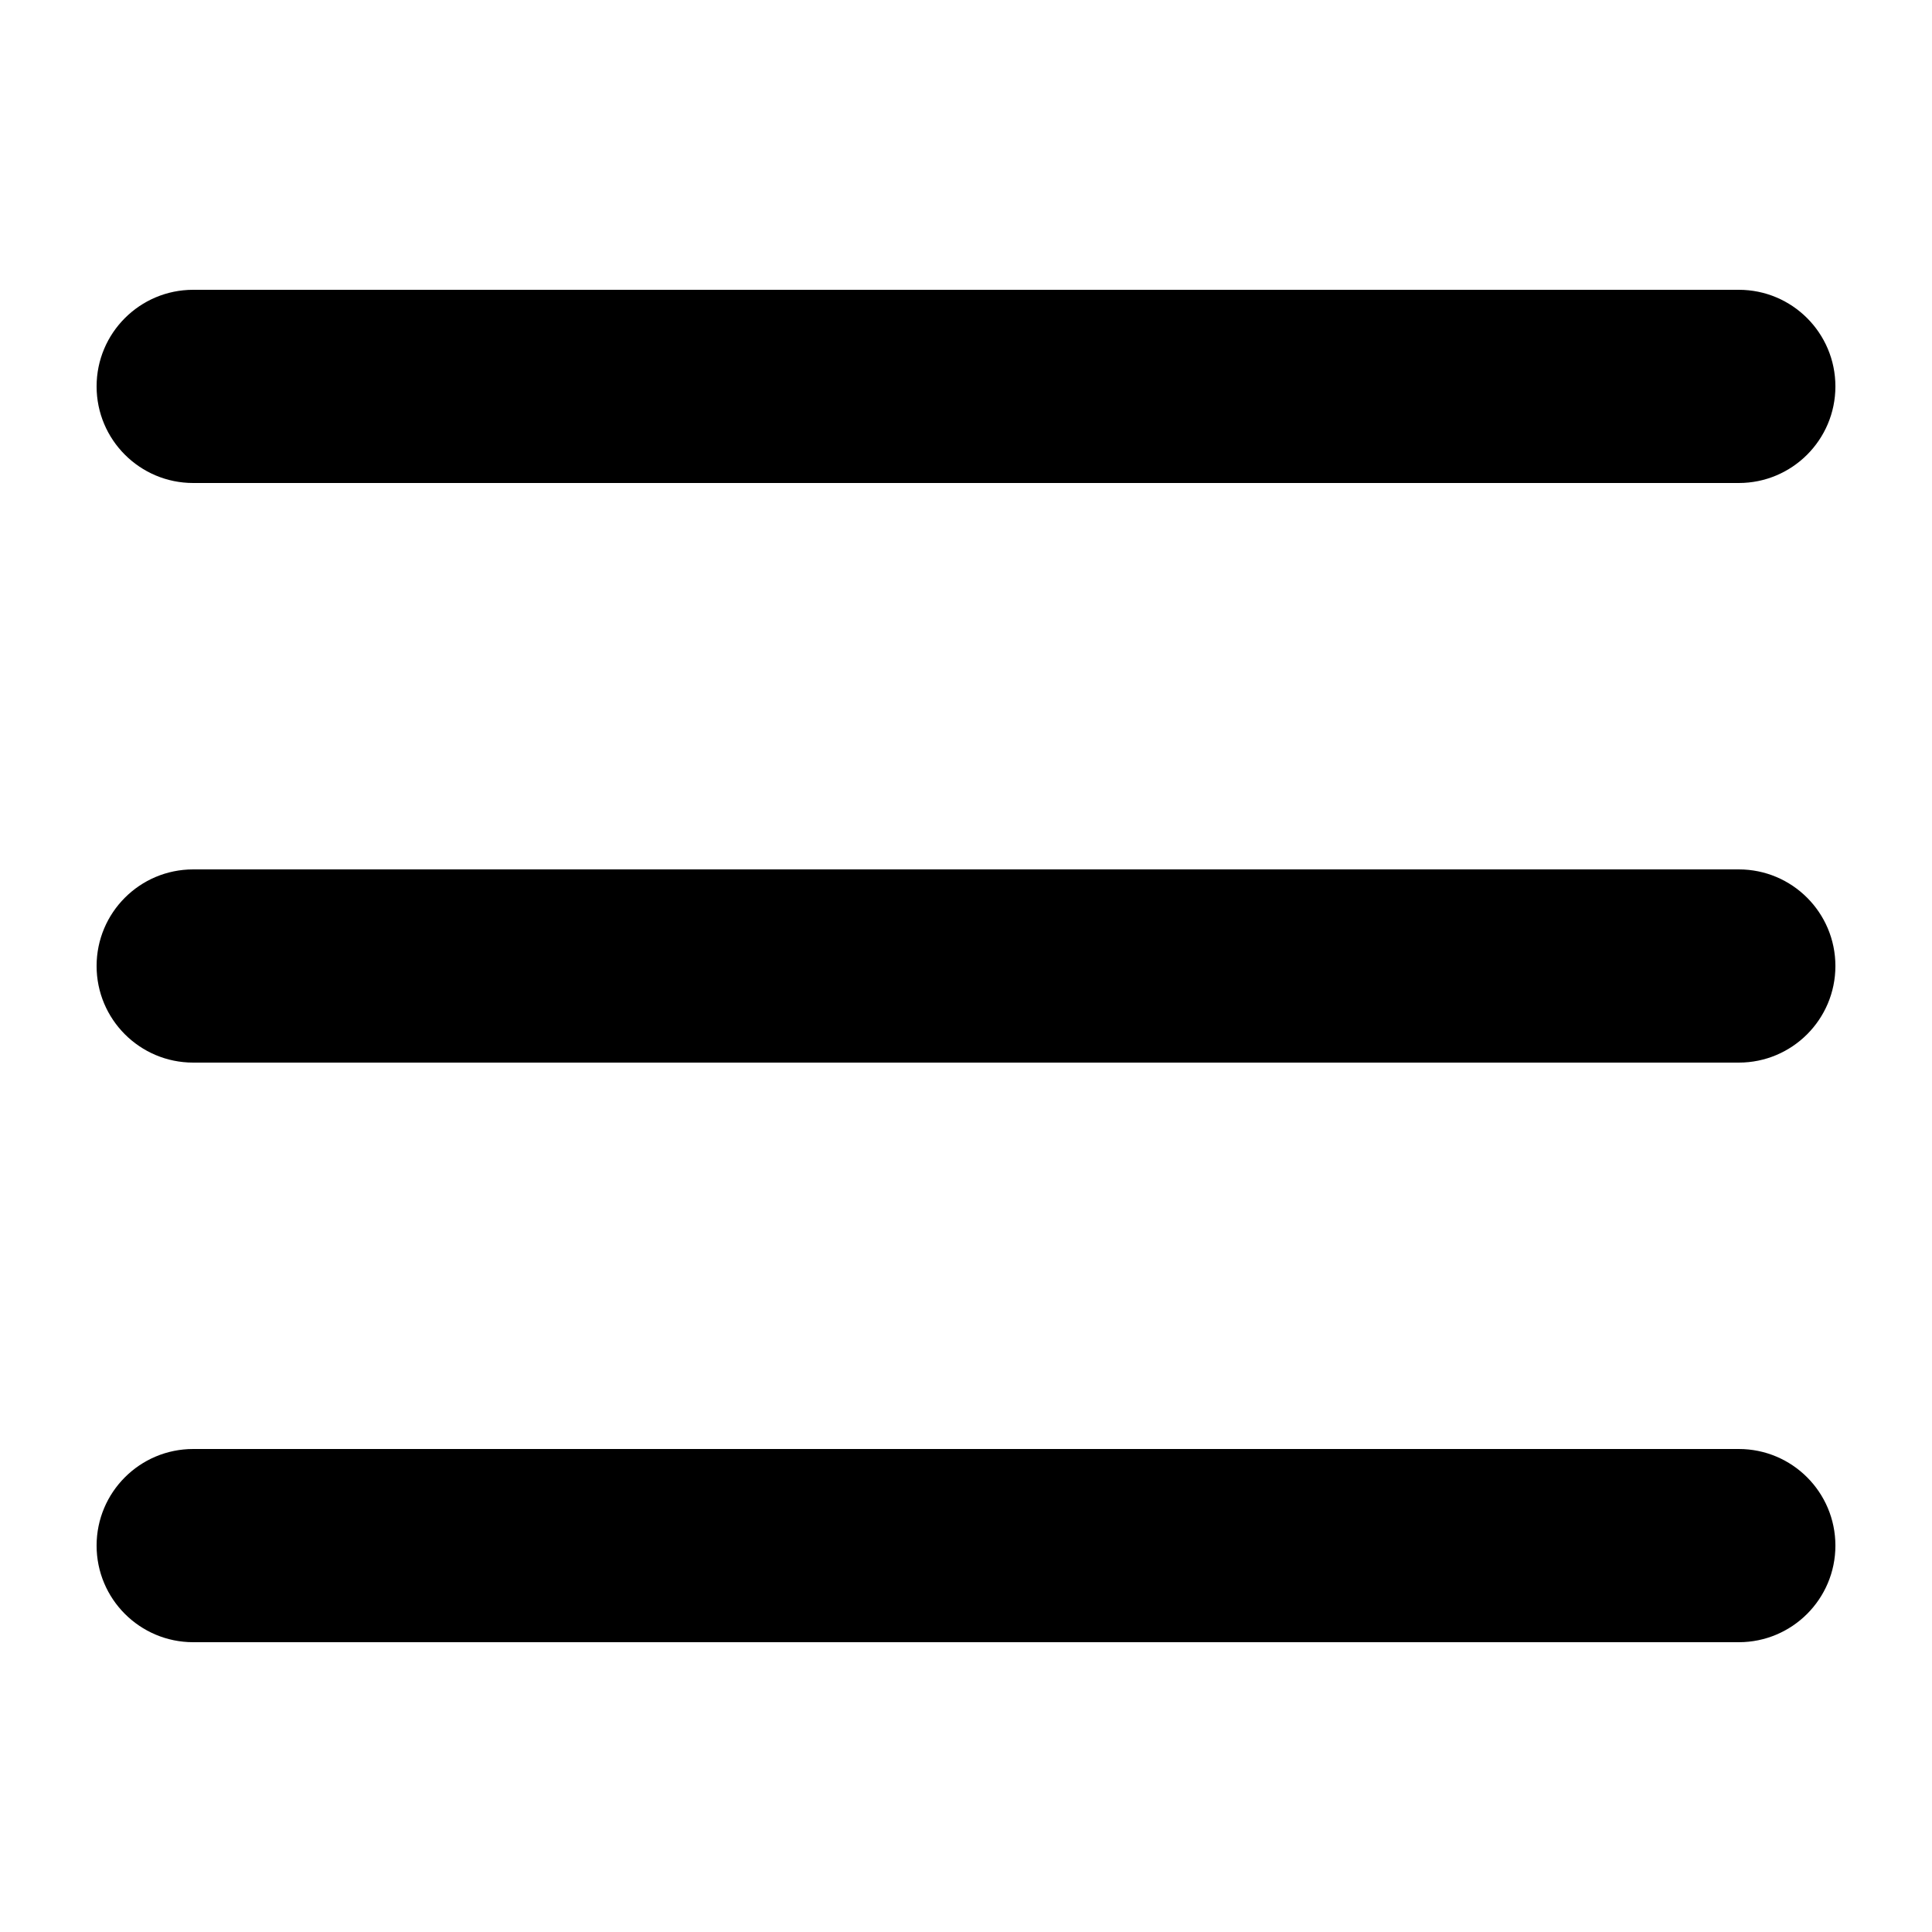
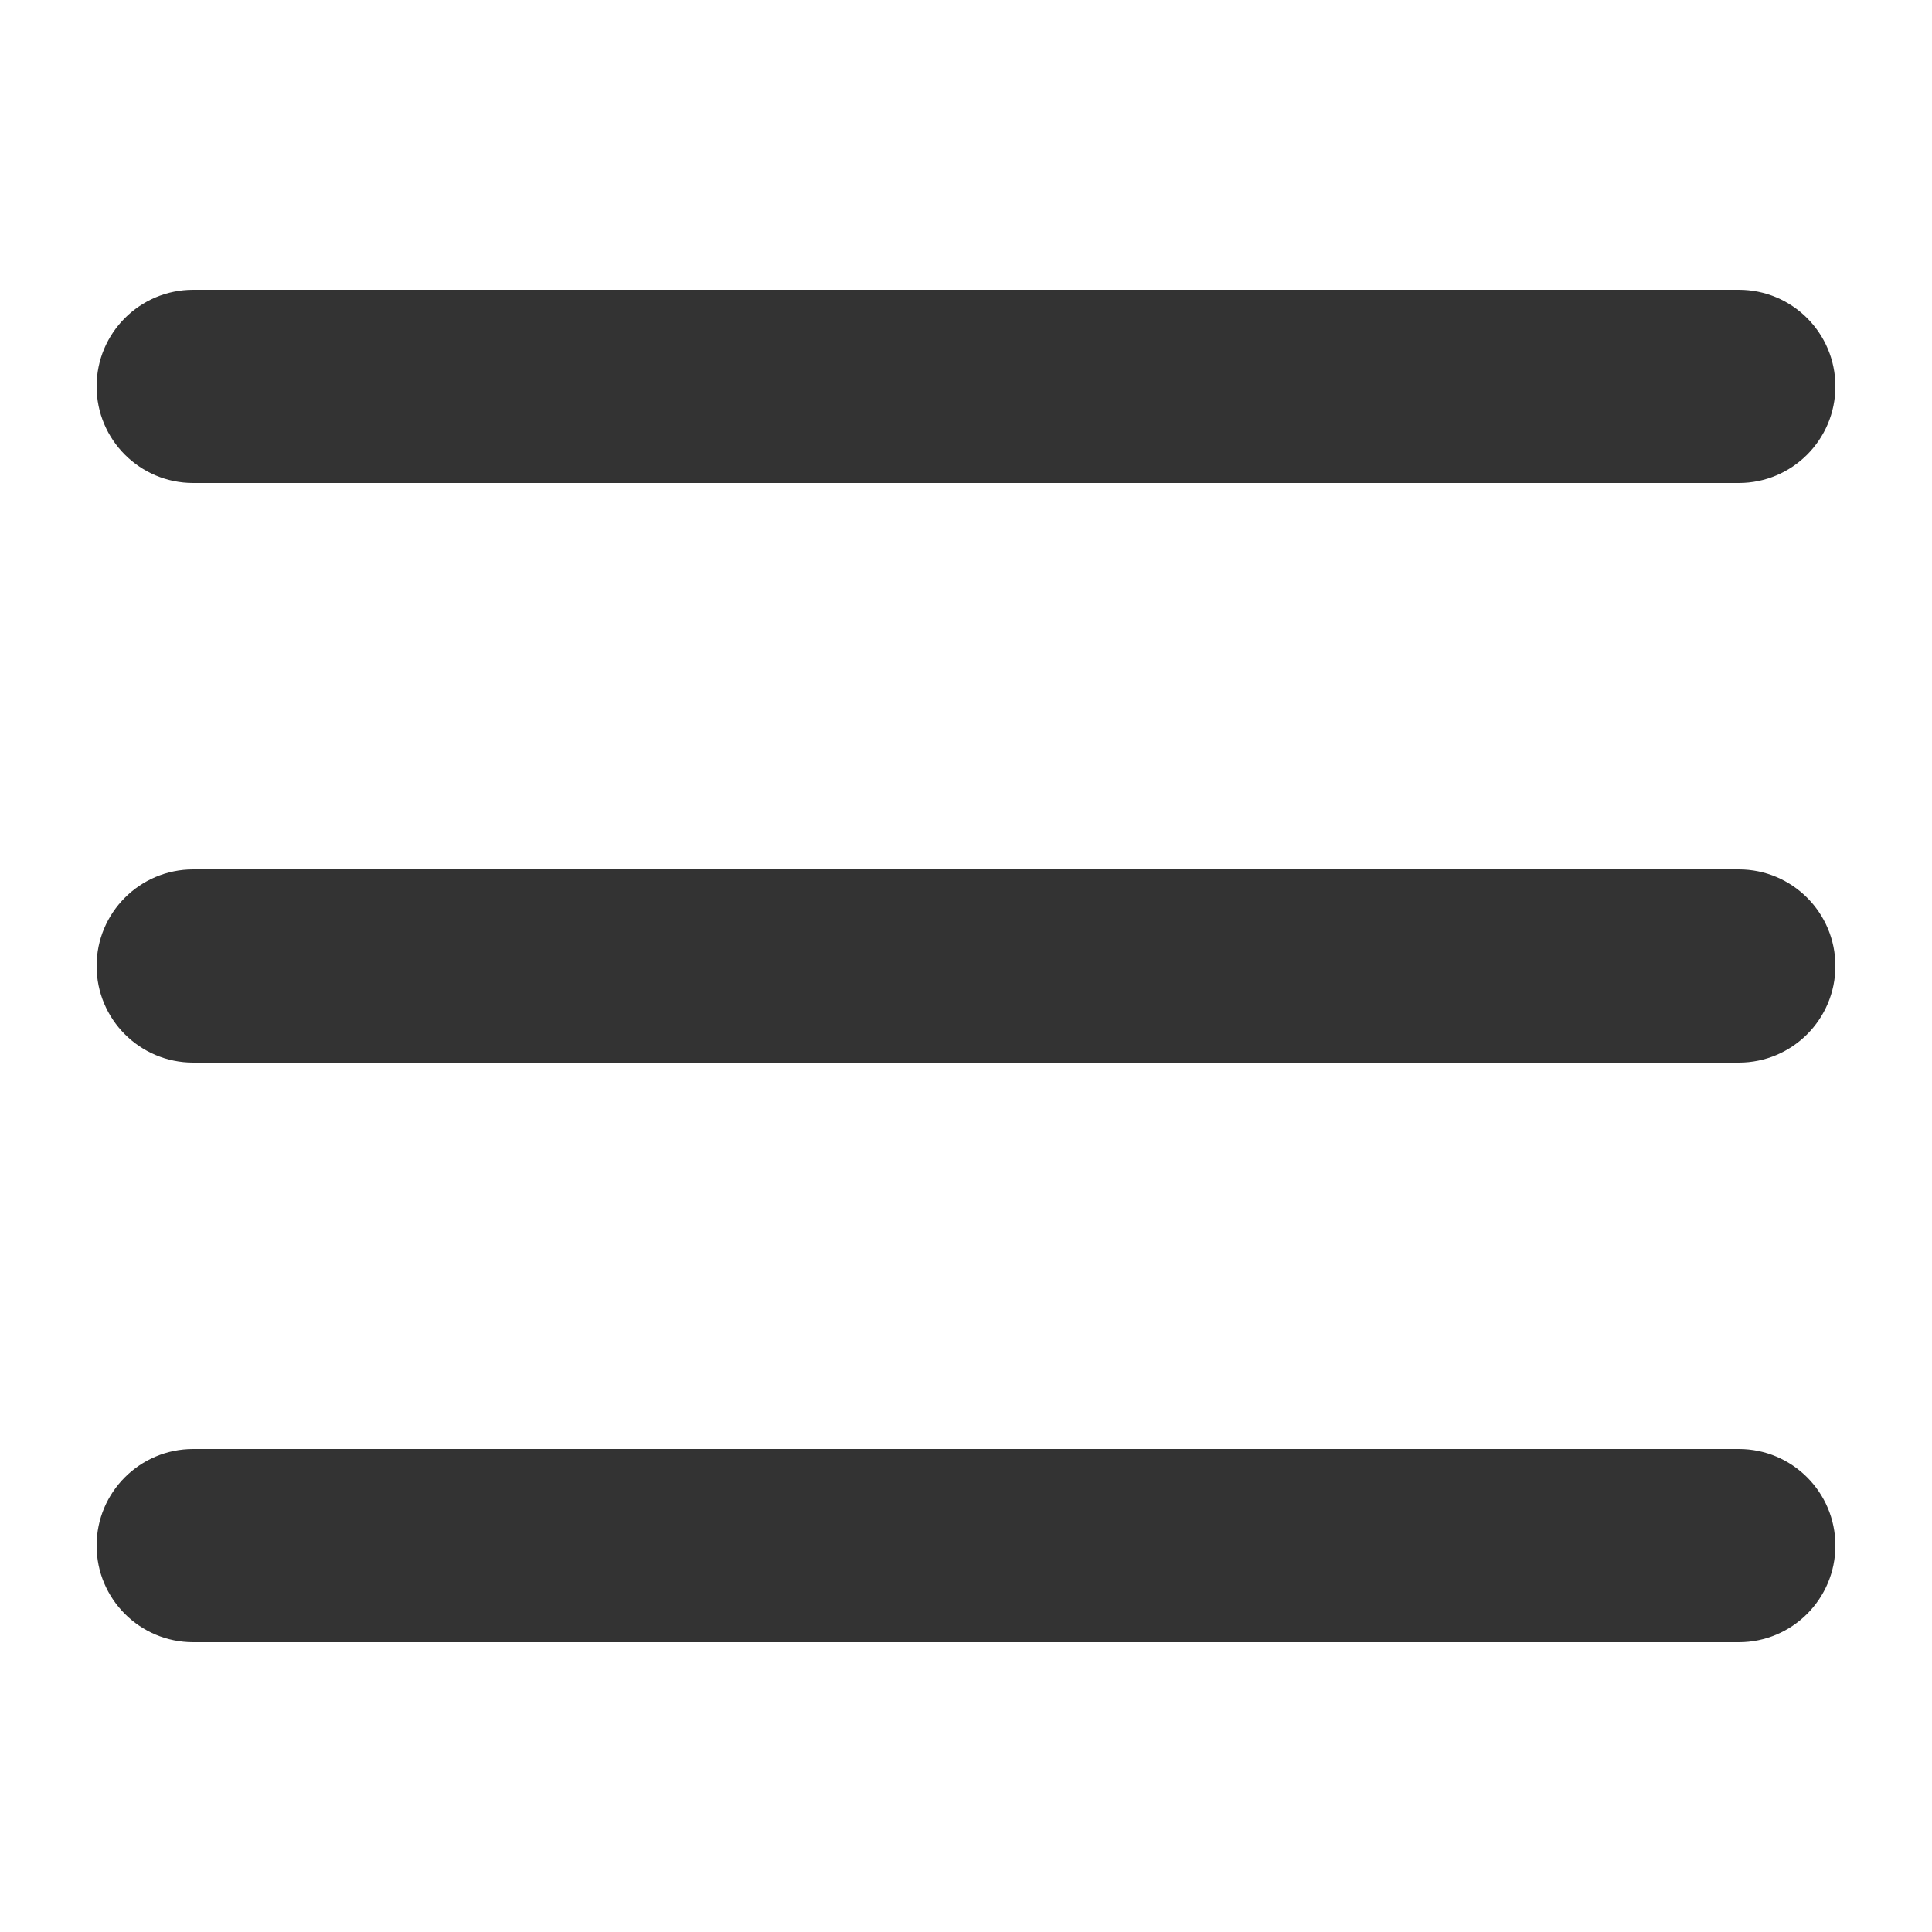
- <svg xmlns="http://www.w3.org/2000/svg" width="800px" height="800px" viewBox="0 0 20 20" fill="none">
-   <path fill="#000000" fill-rule="evenodd" d="M19 4a1 1 0 01-1 1H2a1 1 0 010-2h16a1 1 0 011 1zm0 6a1 1 0 01-1 1H2a1 1 0 110-2h16a1 1 0 011 1zm-1 7a1 1 0 100-2H2a1 1 0 100 2h16z" />
+ <svg xmlns="http://www.w3.org/2000/svg" width="36px" height="36px" viewBox="0 0 20 20" fill="none">
+   <path fill="#333333" fill-rule="evenodd" d="M19 4a1 1 0 01-1 1H2a1 1 0 010-2h16a1 1 0 011 1zm0 6a1 1 0 01-1 1H2a1 1 0 110-2h16a1 1 0 011 1zm-1 7a1 1 0 100-2H2a1 1 0 100 2h16z" />
</svg>
